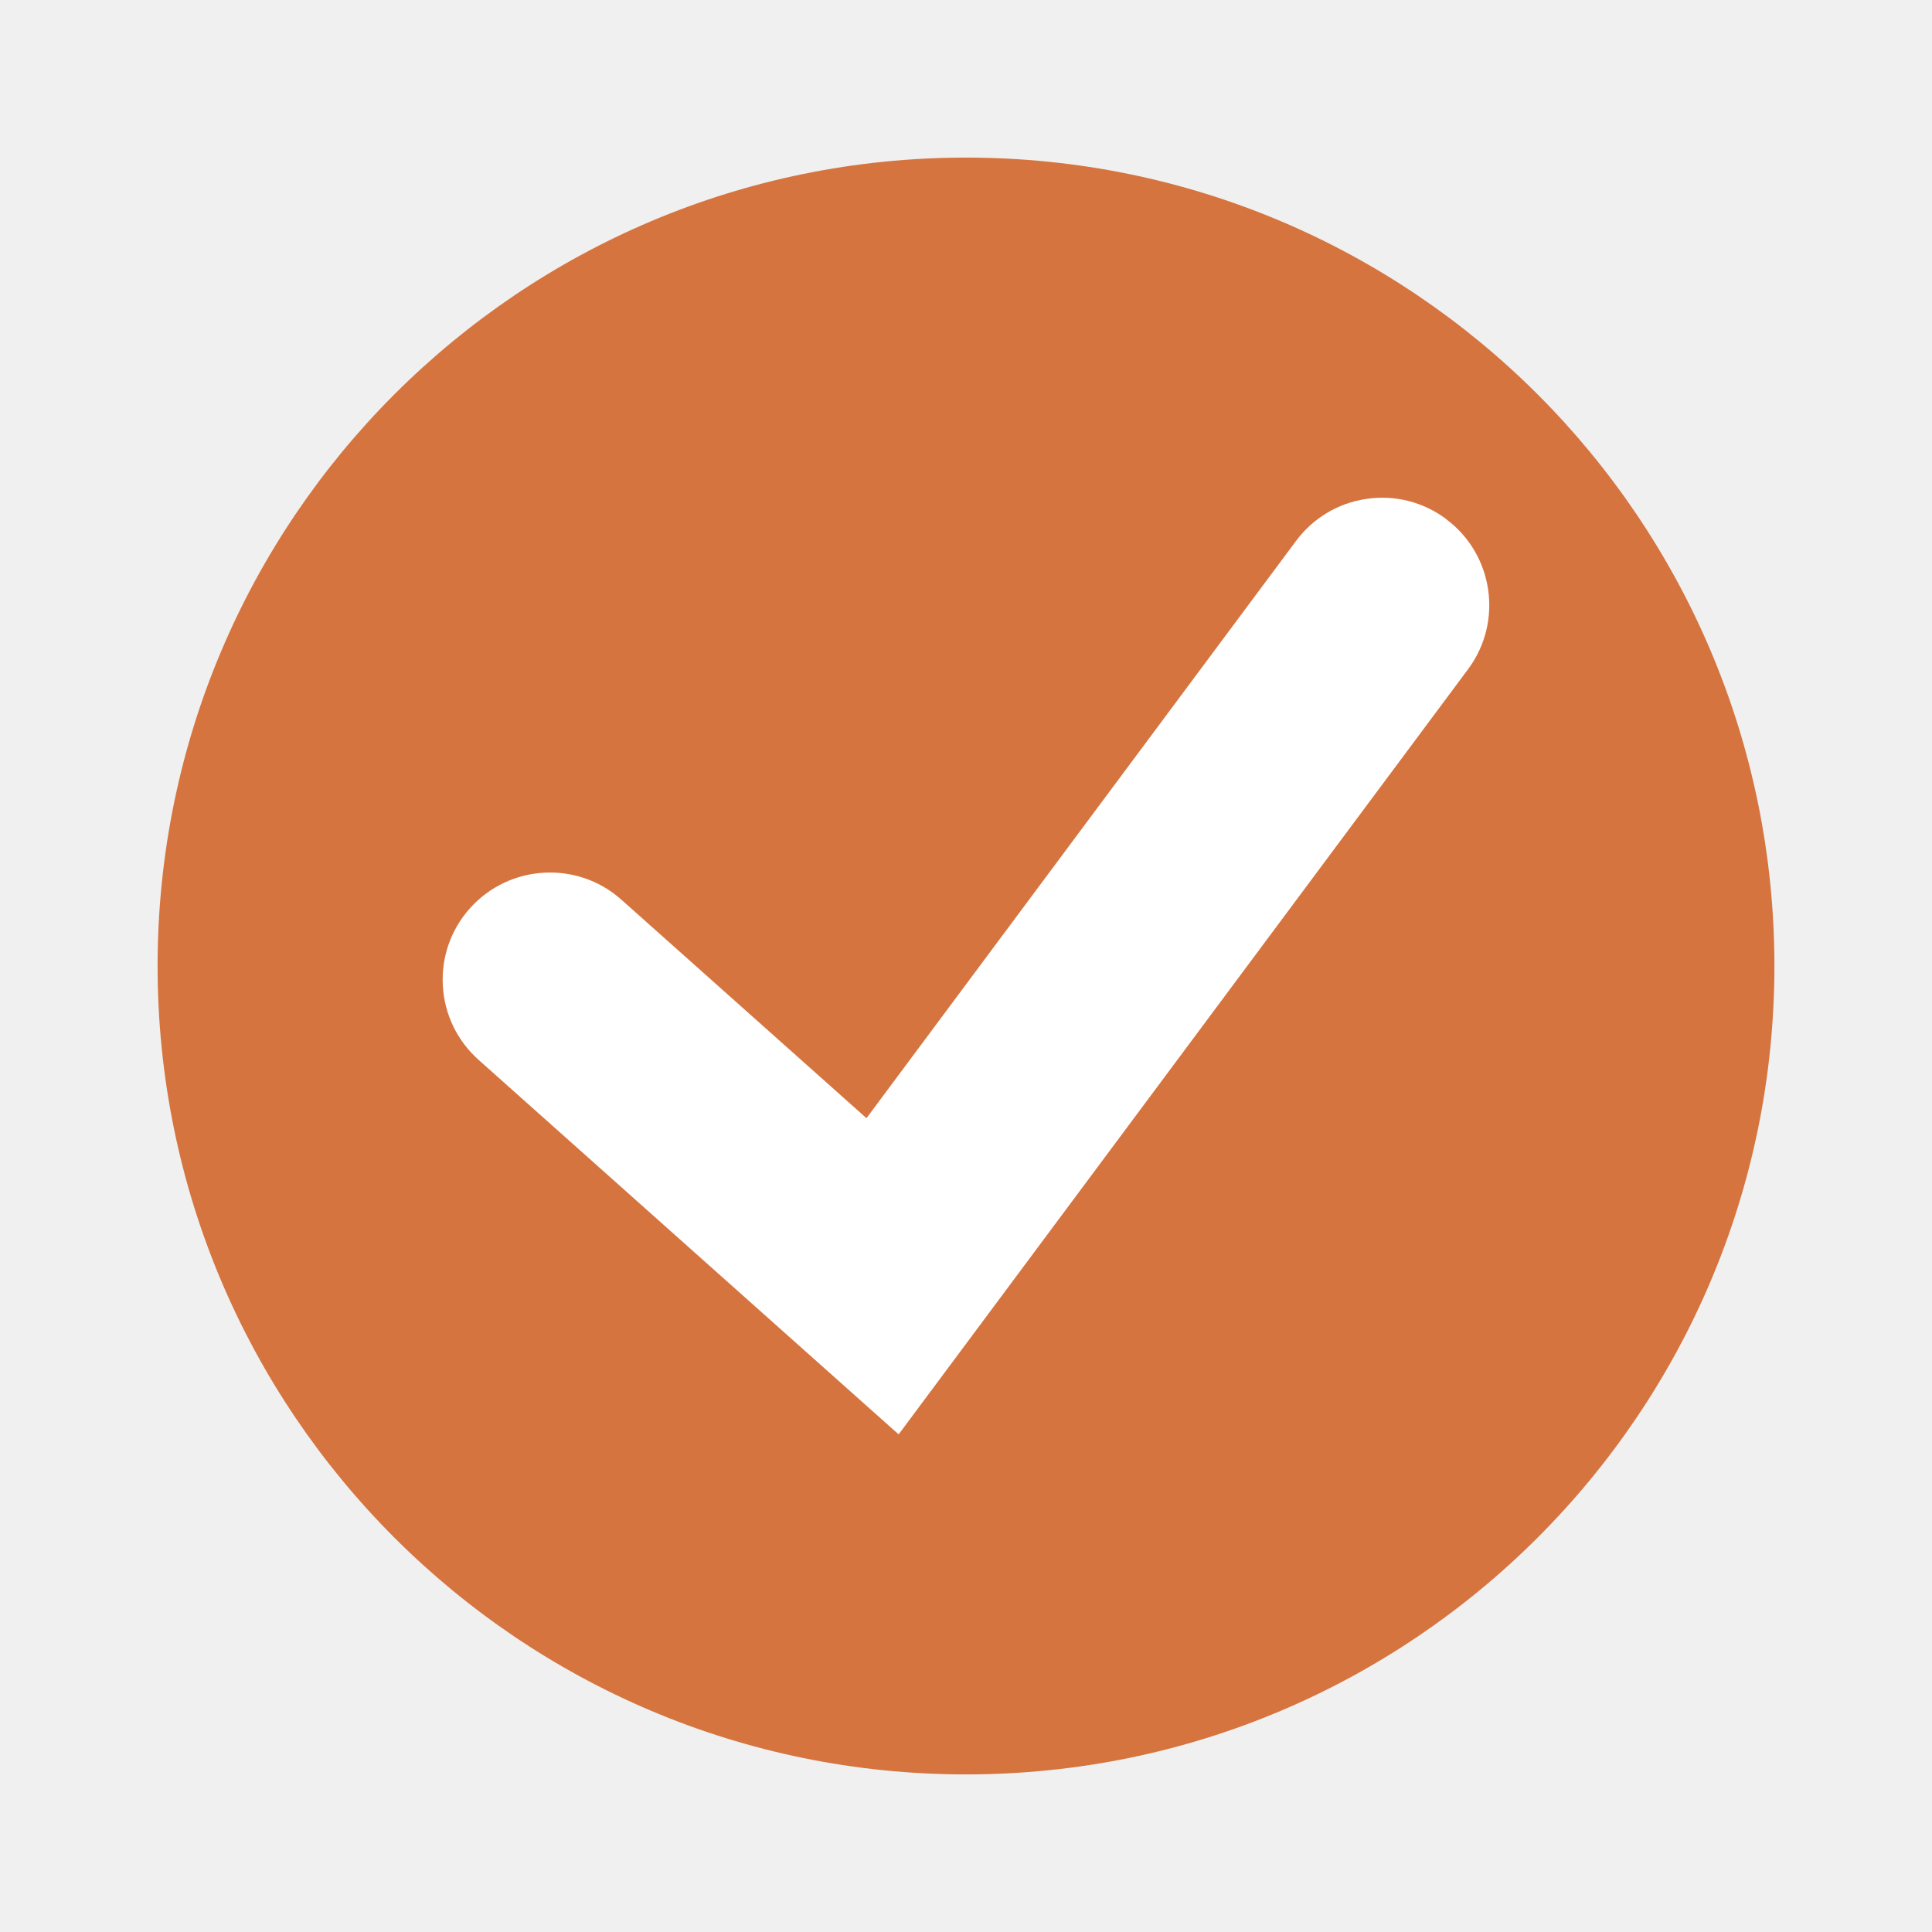
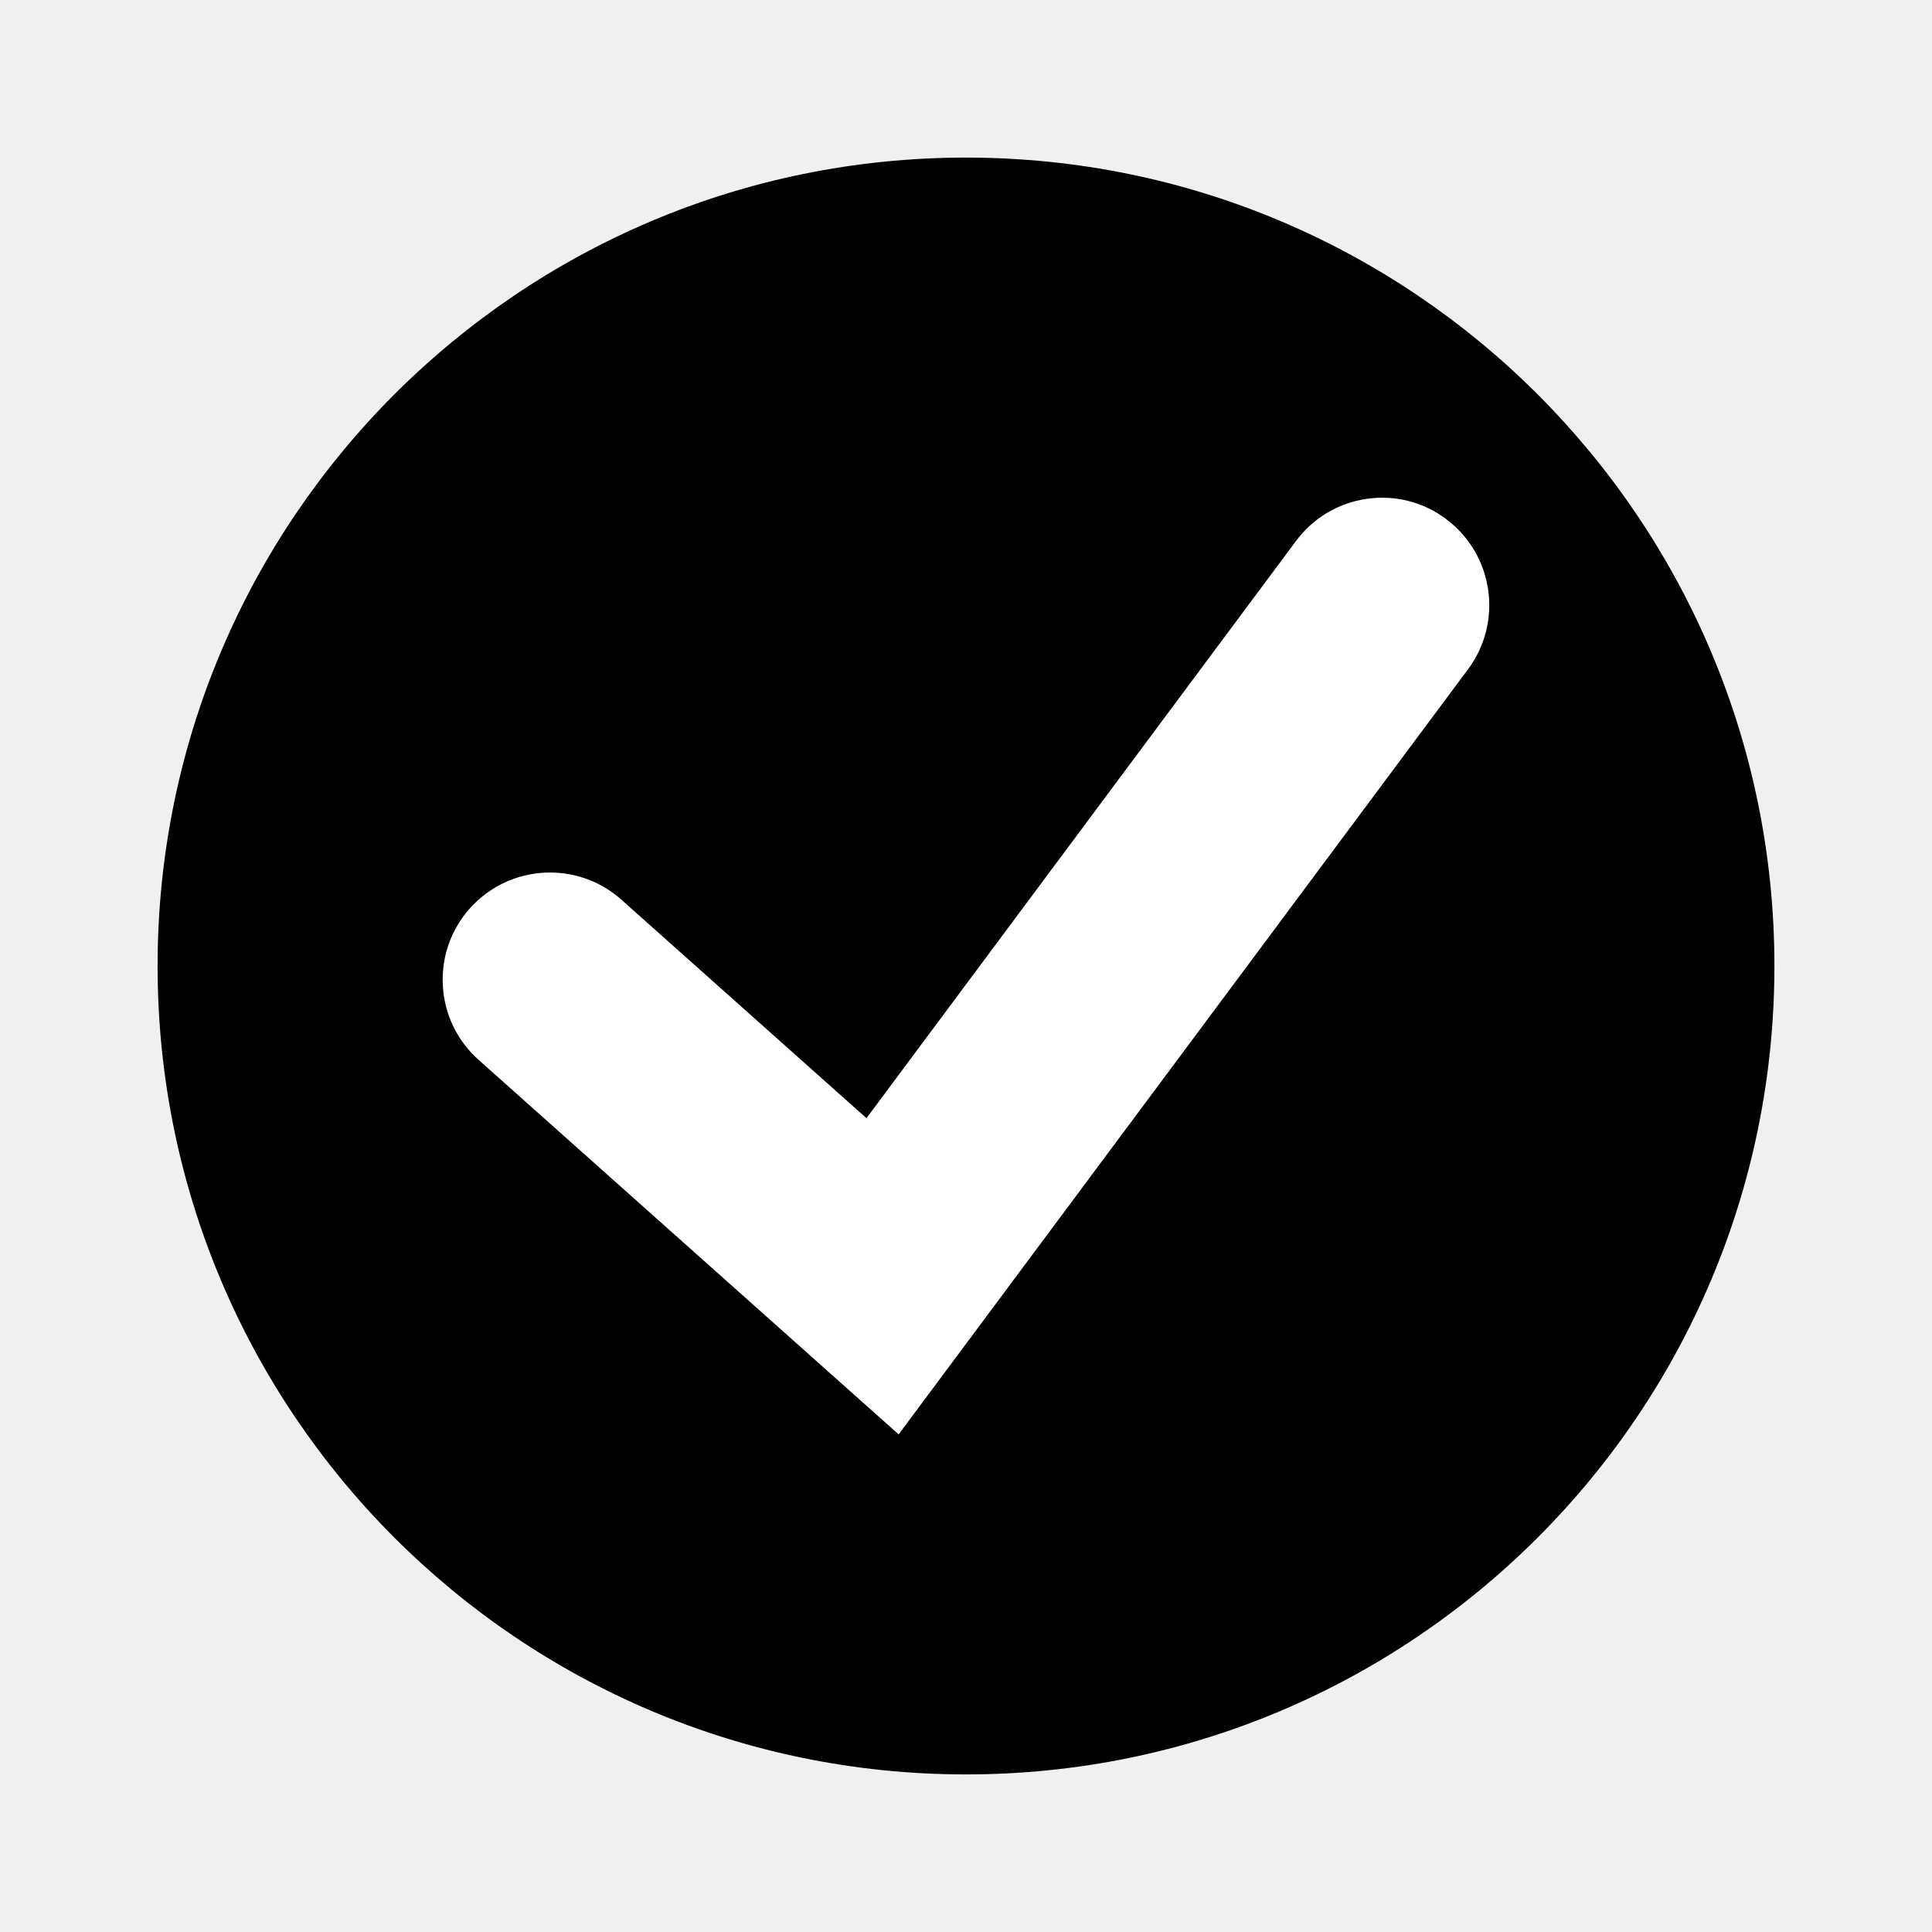
<svg xmlns="http://www.w3.org/2000/svg" id="Layer_1" viewBox="0 0 600 600">
  <defs>
-     <style>.cls-1{fill:#fff;}.cls-2{fill:#d6743f;}</style>
+     <style>.cls-1{fill:#fff;}</style>
  </defs>
  <circle class="cls-2" cx="300" cy="300" r="251.06" />
  <path class="cls-1" d="m449.11,161.19c-7.13-5.33-15.92-7.56-24.73-6.26-8.82,1.29-16.6,5.95-21.91,13.1l-133.38,179.23-76.11-67.85c-13.69-12.23-34.79-11.03-47.05,2.68-5.93,6.64-8.91,15.2-8.4,24.08.51,8.88,4.45,17.03,11.08,22.96l130.47,116.33,176.85-237.64c10.97-14.74,7.9-35.65-6.83-46.61Z" />
</svg>
